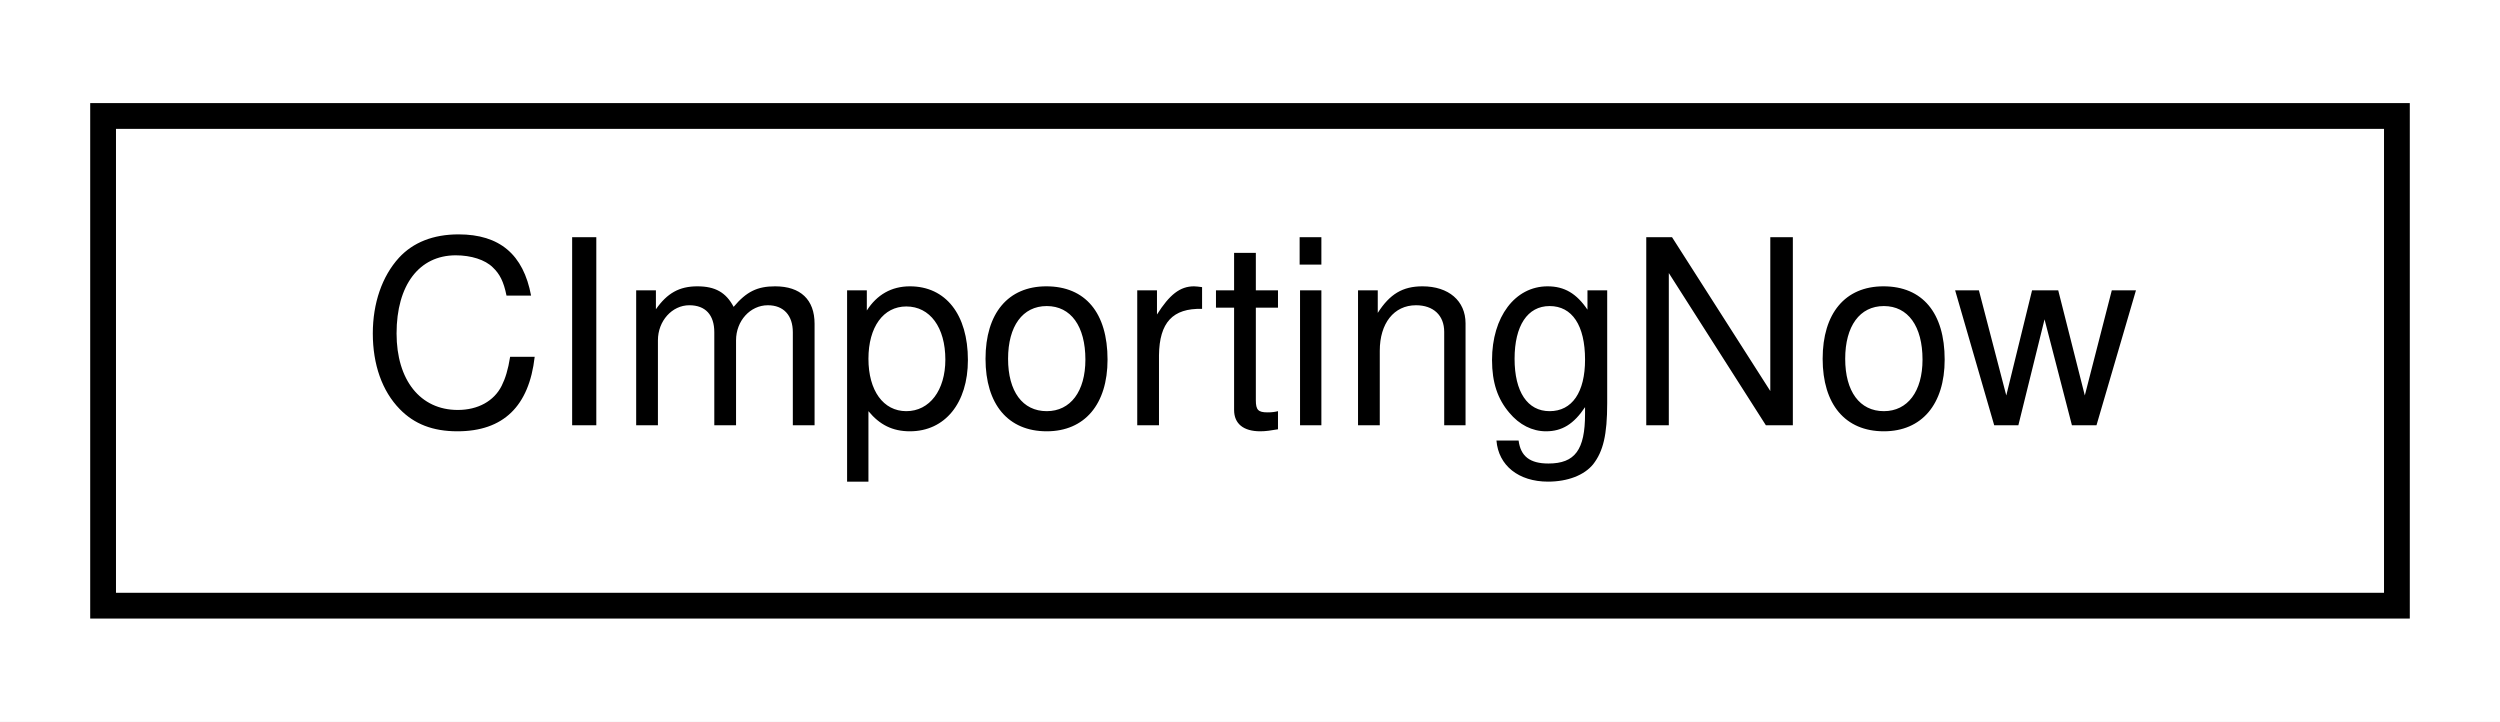
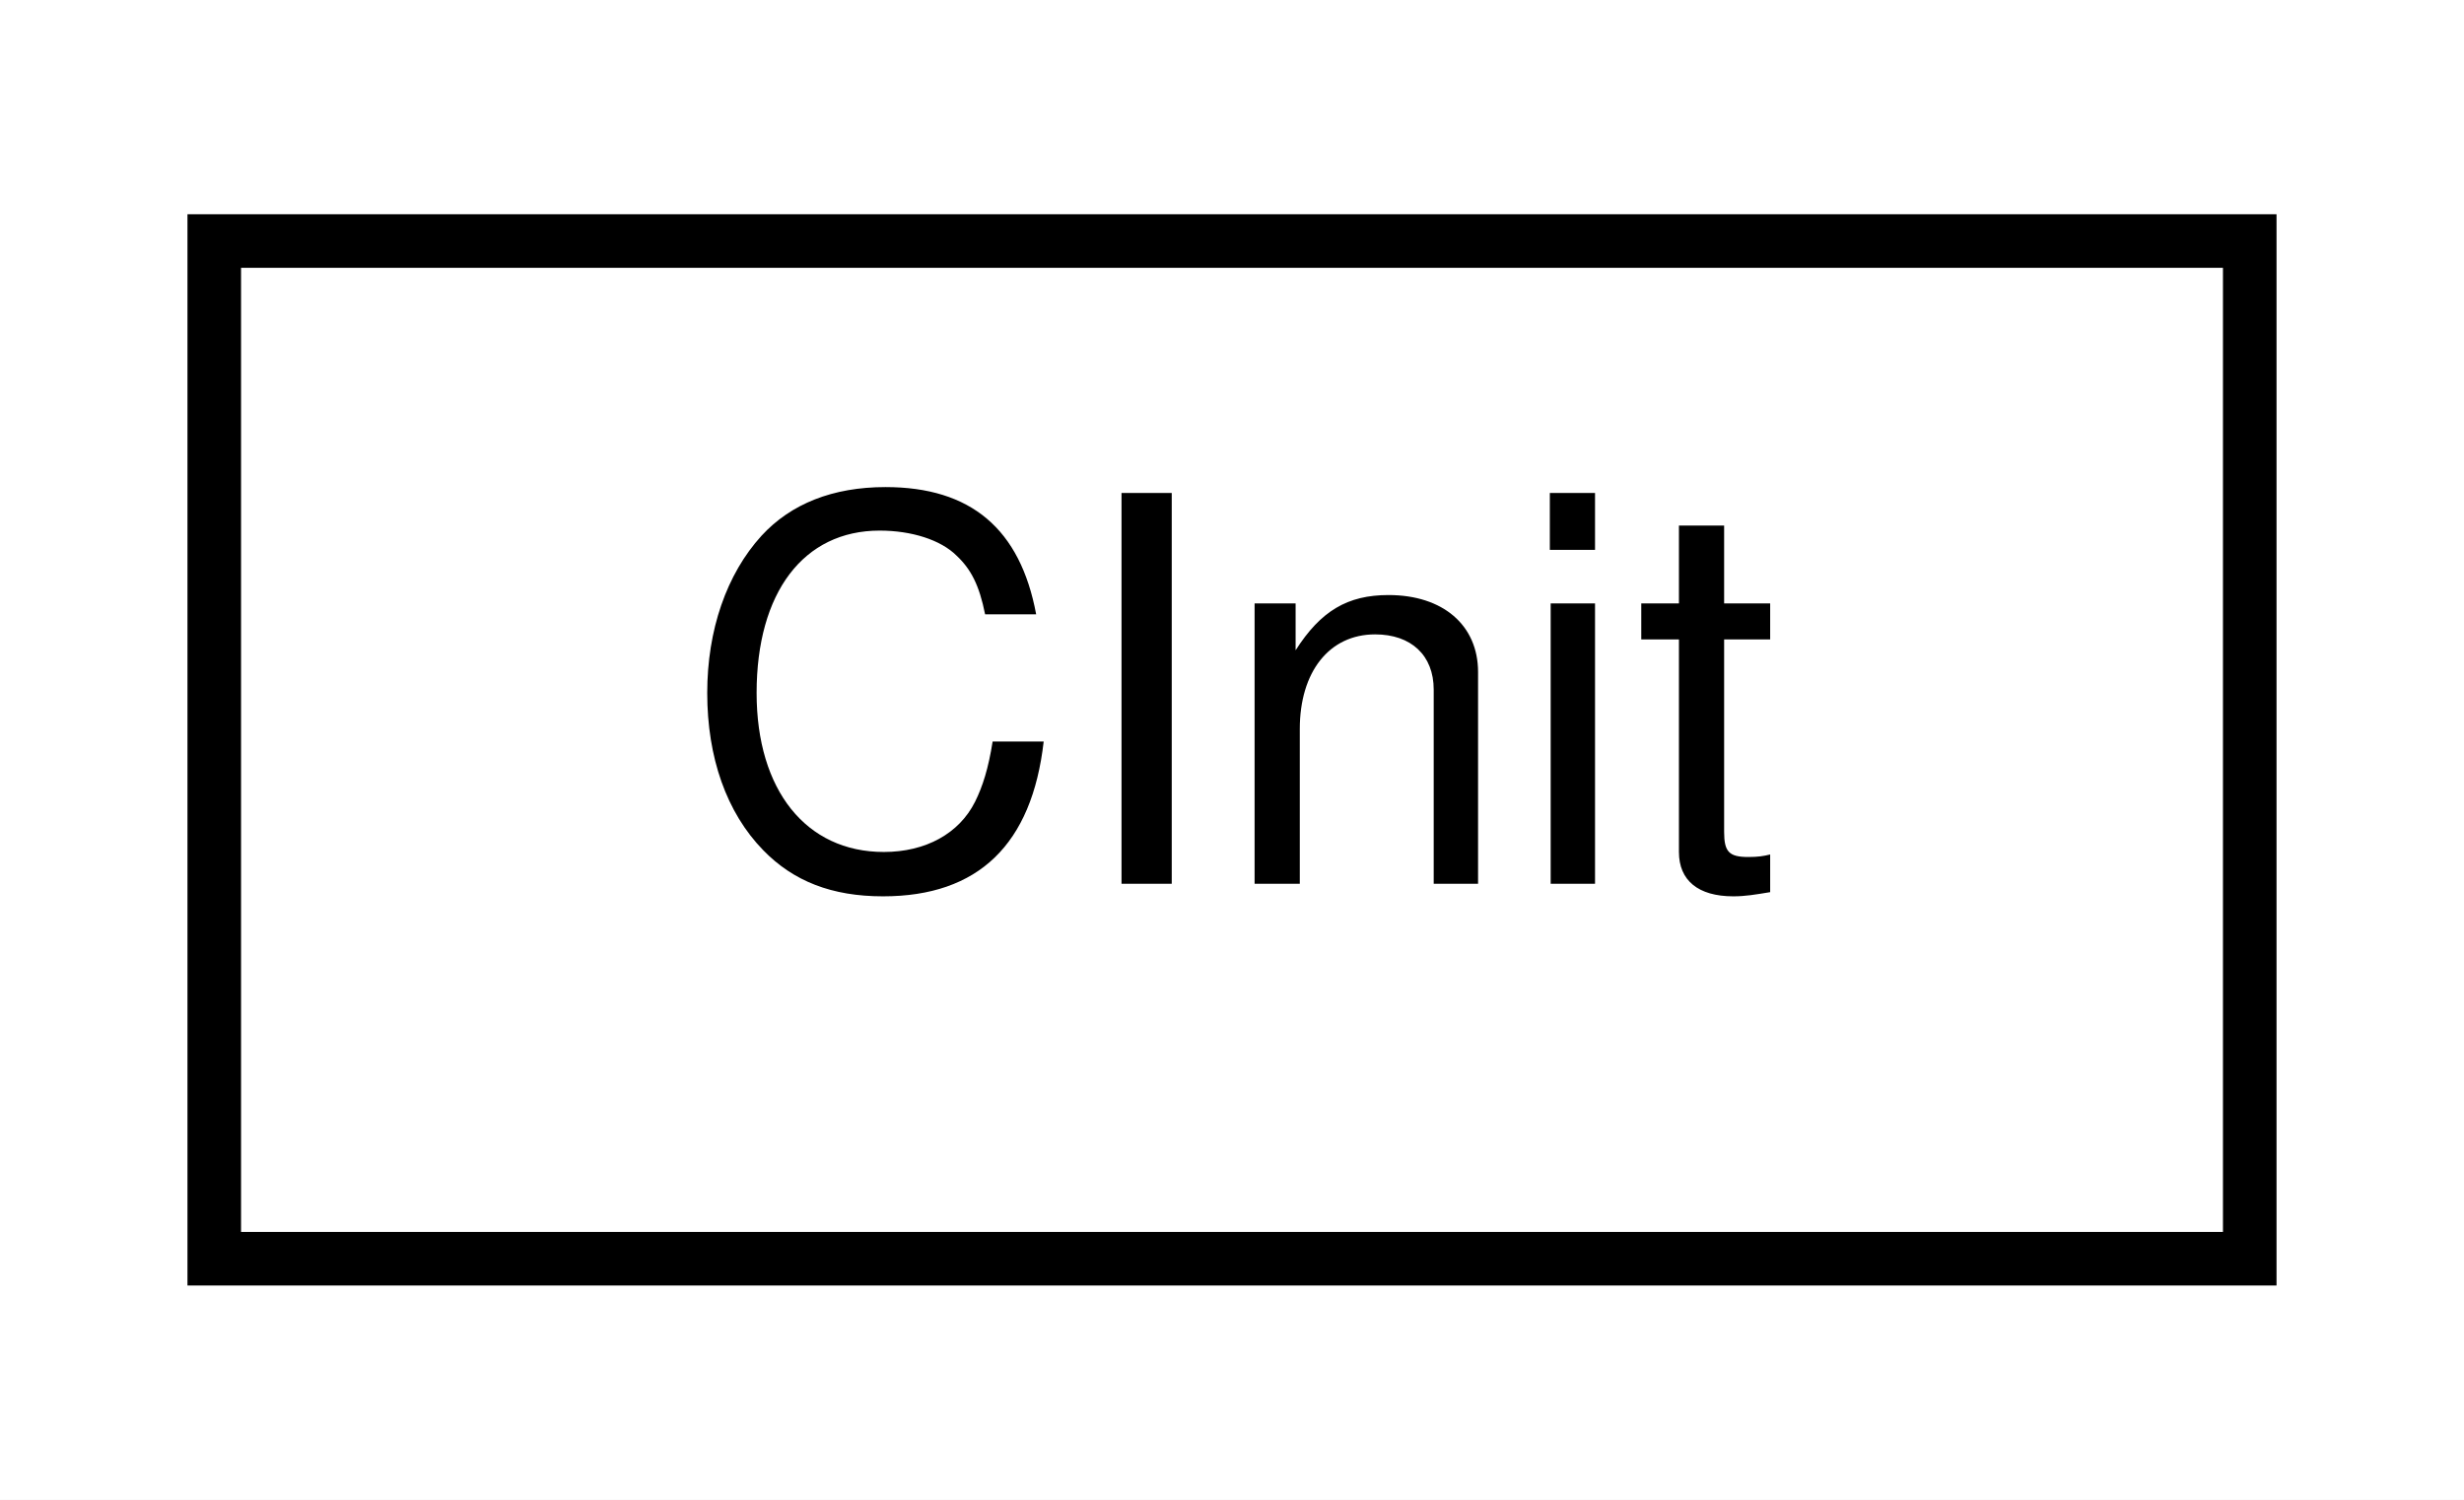
- <svg xmlns="http://www.w3.org/2000/svg" xmlns:xlink="http://www.w3.org/1999/xlink" width="97pt" height="28pt" viewBox="0.00 0.00 97.00 28.00">
+ <svg xmlns="http://www.w3.org/2000/svg" xmlns:xlink="http://www.w3.org/1999/xlink" width="46pt" height="28pt" viewBox="0.00 0.00 46.00 28.00">
  <g id="graph0" class="graph" transform="scale(1 1) rotate(0) translate(4 24)">
-     <polygon fill="white" stroke="none" points="-4,4 -4,-24 93,-24 93,4 -4,4" />
+     <polygon fill="white" stroke="none" points="-4,4 -4,-24 42,-24 42,4 -4,4" />
    <g id="node1" class="node">
      <g id="a_node1">
-         <a xlink:href="struct_c_importing_now.html" target="_top" xlink:title="CImportingNow">
-           <polygon fill="white" stroke="black" points="-7.10543e-15,-0.5 -7.10543e-15,-19.5 89,-19.5 89,-0.5 -7.10543e-15,-0.5" />
-           <text text-anchor="middle" x="44.5" y="-7.5" font-family="Helvetica,sans-Serif" font-size="10.00">CImportingNow</text>
+         <a xlink:href="class_c_init.html" target="_top" xlink:title="CInit">
+           <polygon fill="white" stroke="black" points="0,-0.5 0,-19.5 38,-19.5 38,-0.5 0,-0.5" />
+           <text text-anchor="middle" x="19" y="-7.5" font-family="Helvetica,sans-Serif" font-size="10.00">CInit</text>
        </a>
      </g>
    </g>
  </g>
</svg>
